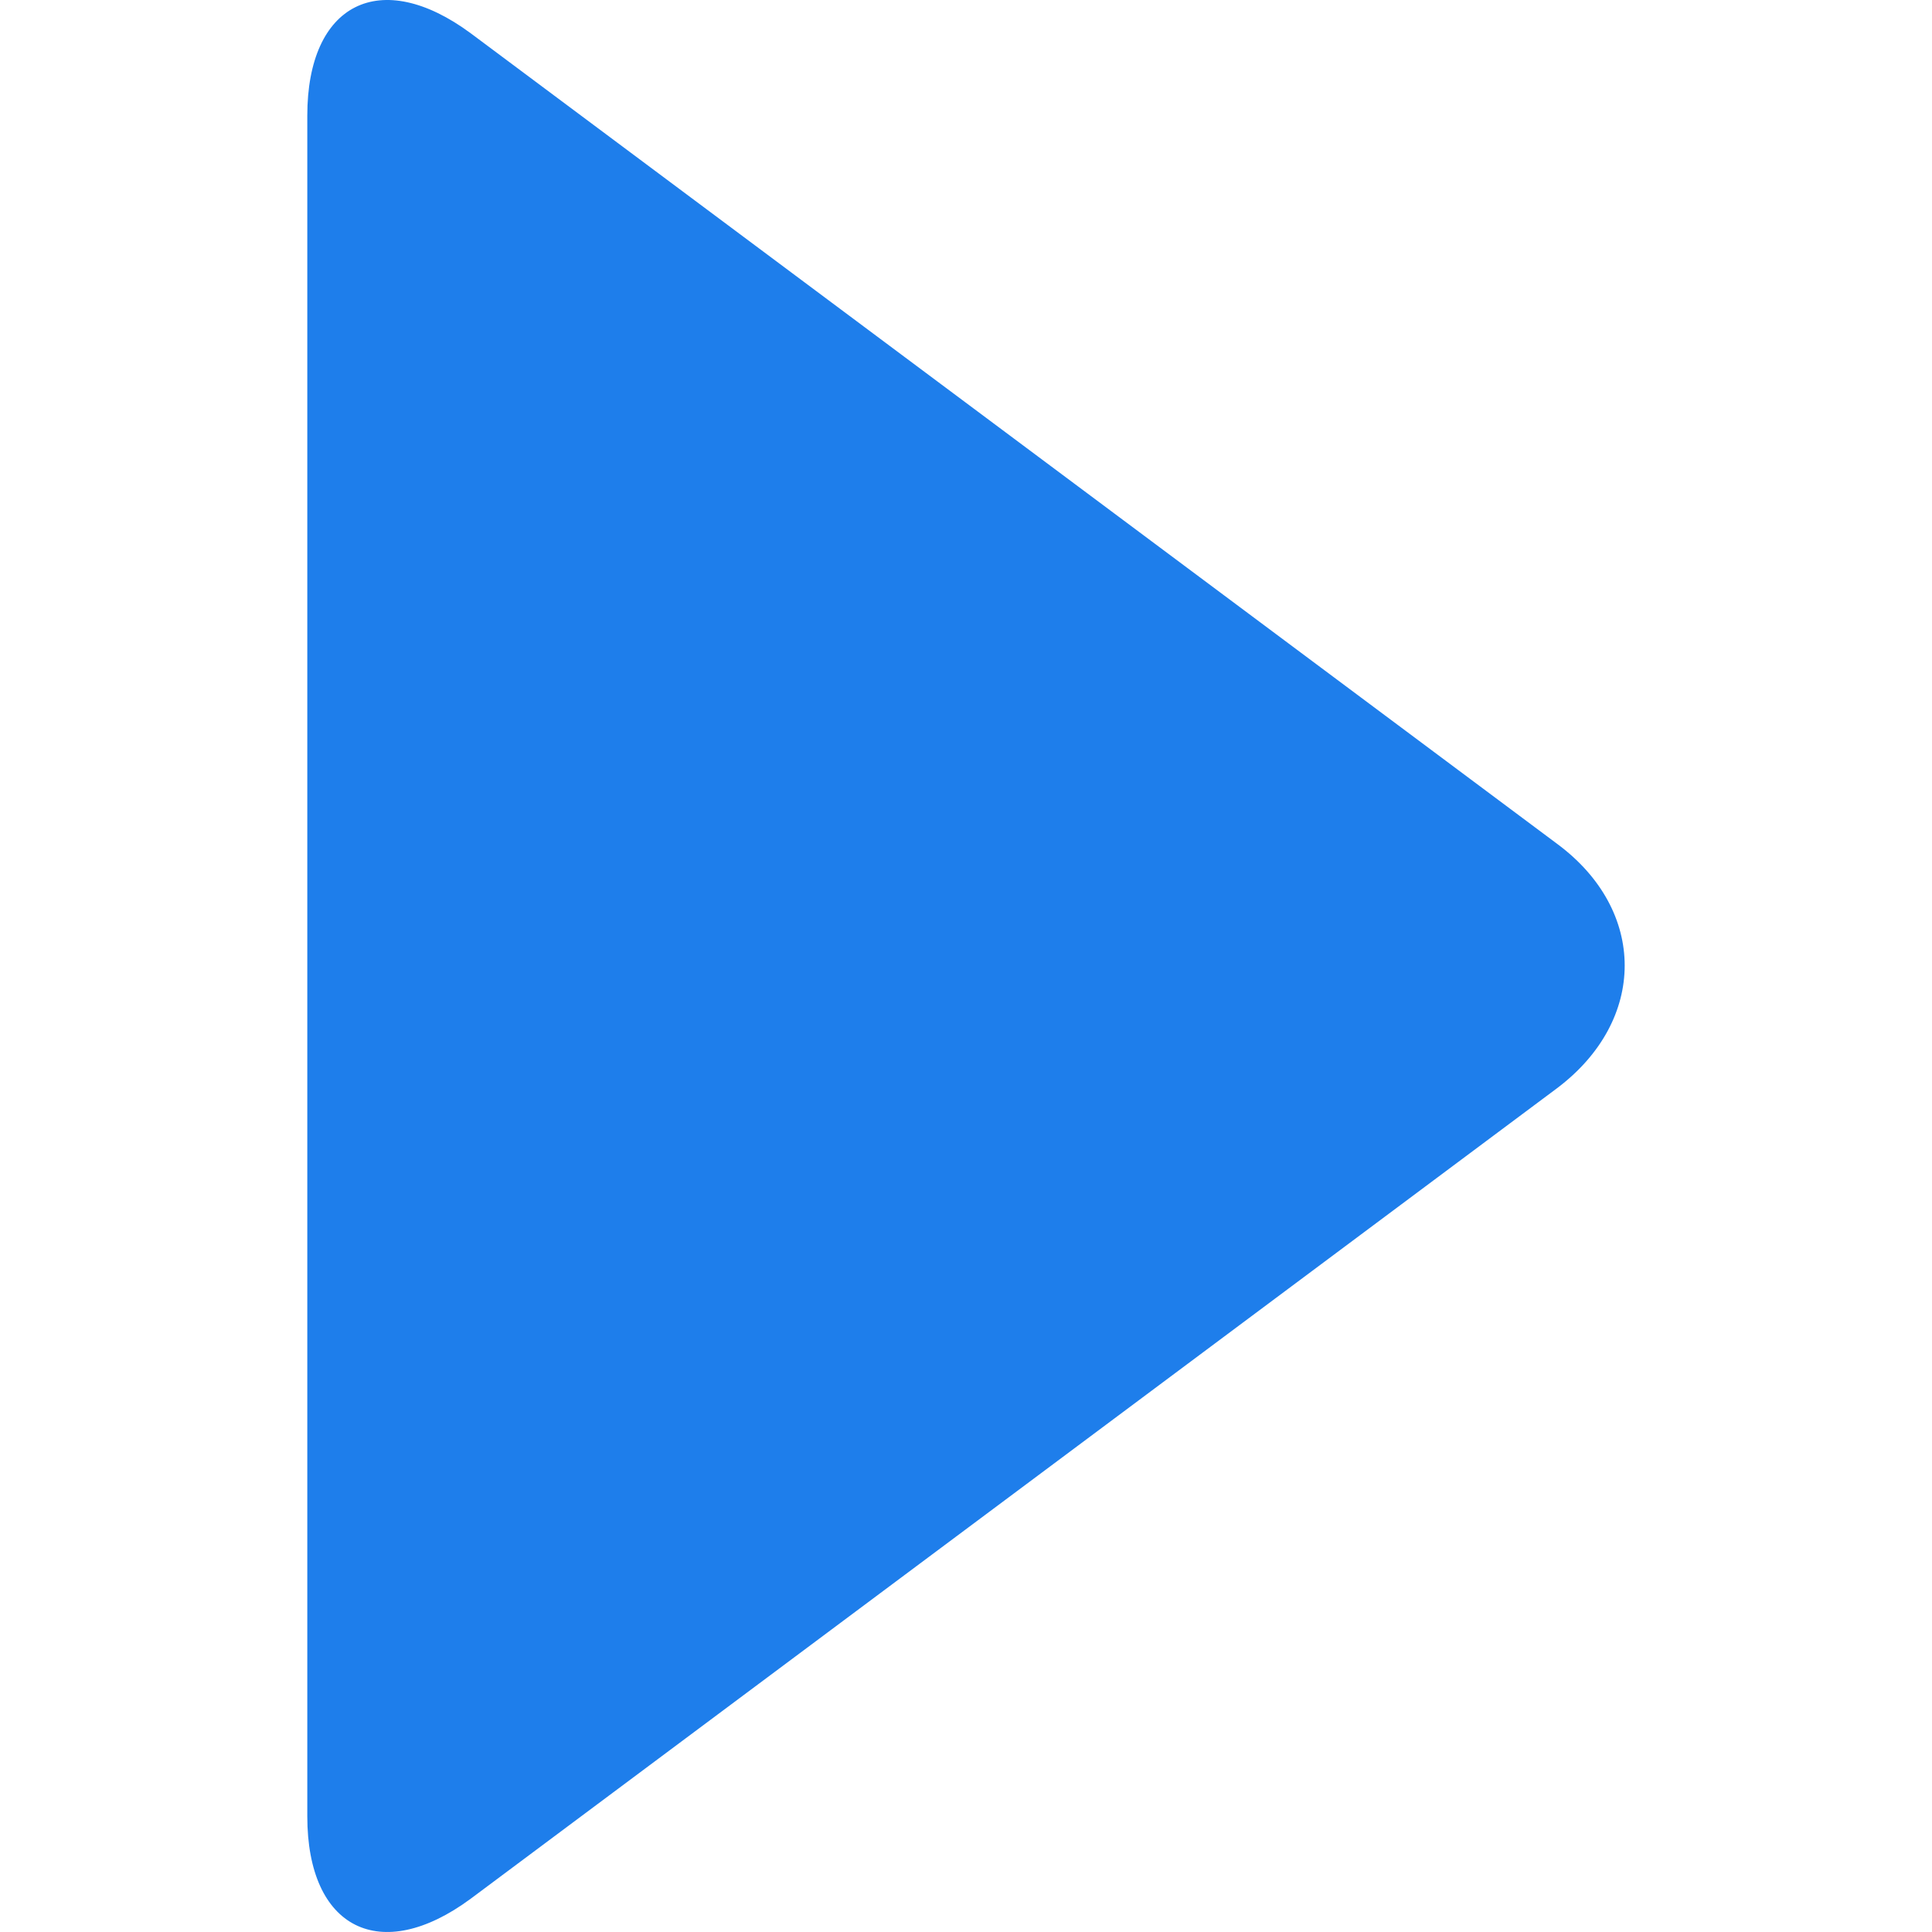
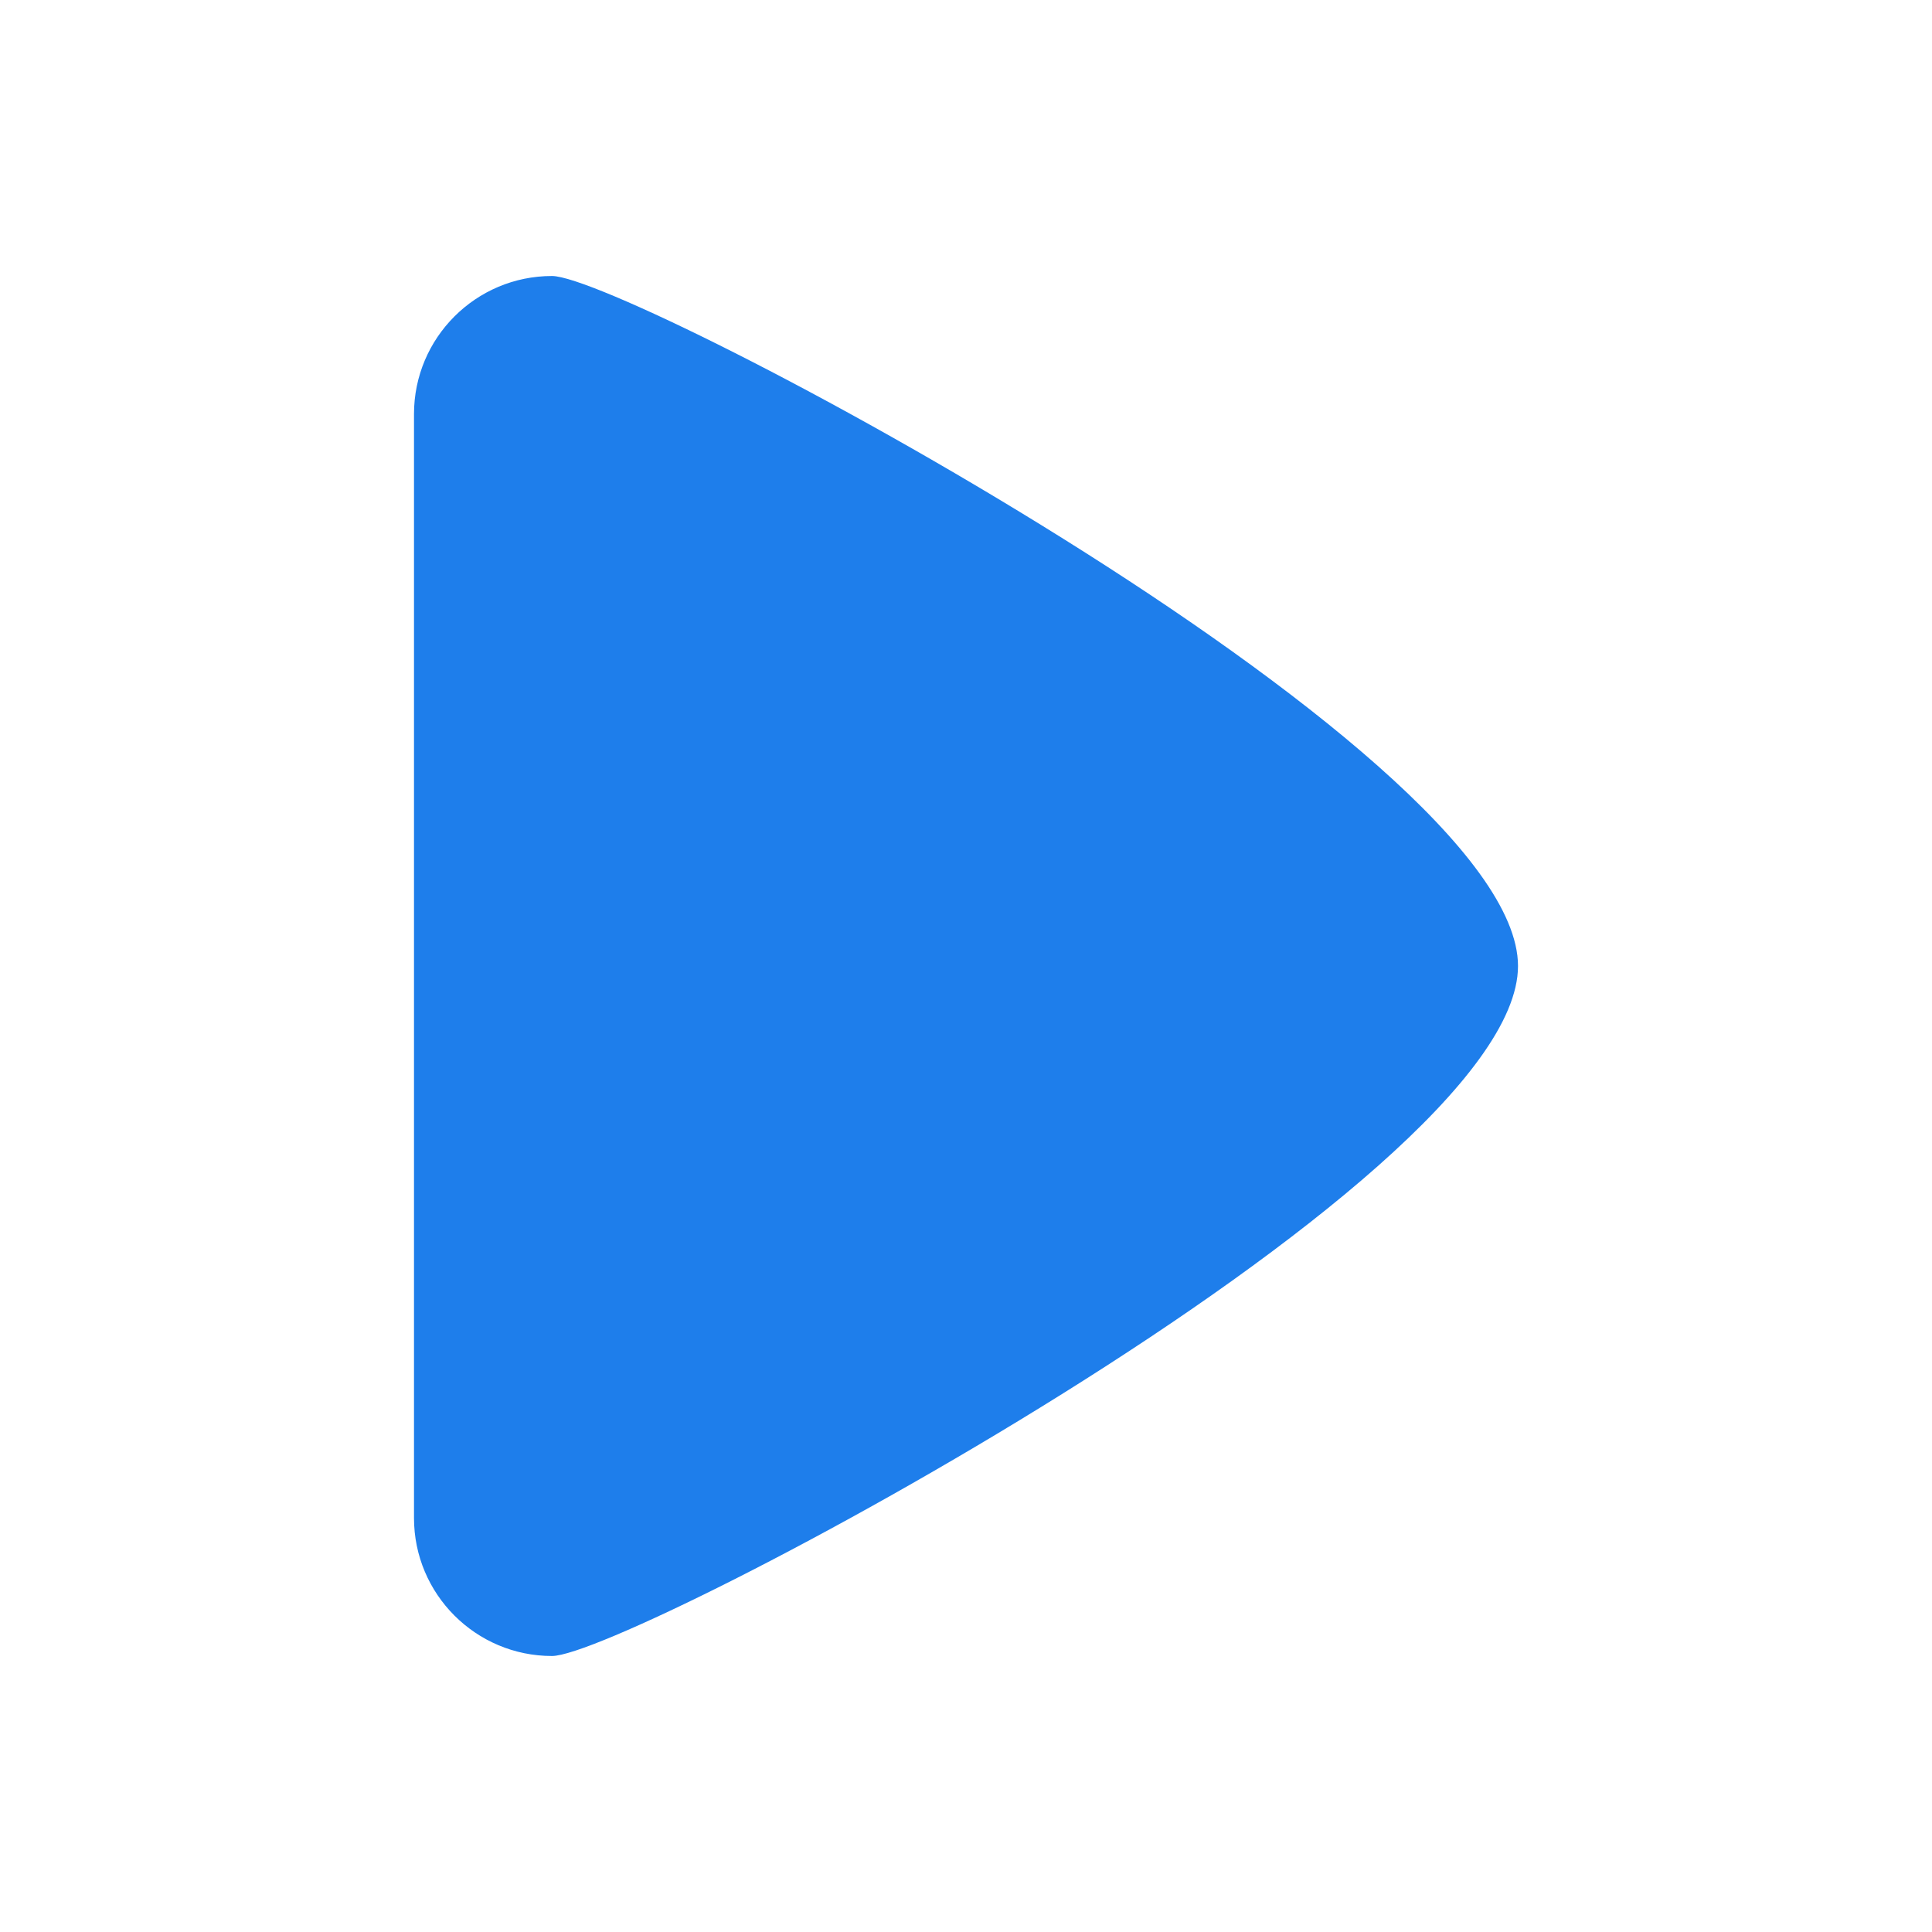
- <svg xmlns="http://www.w3.org/2000/svg" width="100%" height="100%" viewBox="0 0 512 512" version="1.1" xml:space="preserve" style="fill-rule:evenodd;clip-rule:evenodd;stroke-linejoin:round;stroke-miterlimit:2;">
-   <g transform="matrix(1.61682,0,0,1.61682,-157.907,-157.907)">
-     <g>
-       <path d="M352.877,276.034L174.818,408.882C160.033,419.81 148.034,413.81 148.034,395.383L148.034,116.617C148.034,98.19 160.033,92.19 174.818,103.118L352.877,235.966C367.662,246.893 367.662,264.892 352.877,276.034Z" style="fill:rgb(30,126,235);fill-rule:nonzero;" />
-     </g>
+ <svg xmlns="http://www.w3.org/2000/svg" style="isolation:isolate" viewBox="0 0 256 256" width="256pt" height="256pt">
+   <defs>
+     <clipPath id="_clipPath_u3tSATouEHbu2CbTFrKOpu6CY7AWC8az">
+       <rect width="256" height="256" />
+     </clipPath>
+   </defs>
+   <g clip-path="url(#_clipPath_u3tSATouEHbu2CbTFrKOpu6CY7AWC8az)">
+     <path d=" M 73.143 219.429 L 73.143 219.429 C 63.051 219.429 54.857 211.235 54.857 201.143 L 54.857 158.476 L 54.857 97.524 L 54.857 54.857 C 54.857 44.765 63.051 36.571 73.143 36.571 L 73.143 36.571 C 83.235 36.571 201.143 99 201.143 128 C 201.143 157 83.235 219.429 73.143 219.429 Z " fill="rgb(30,126,235)" />
  </g>
</svg>
